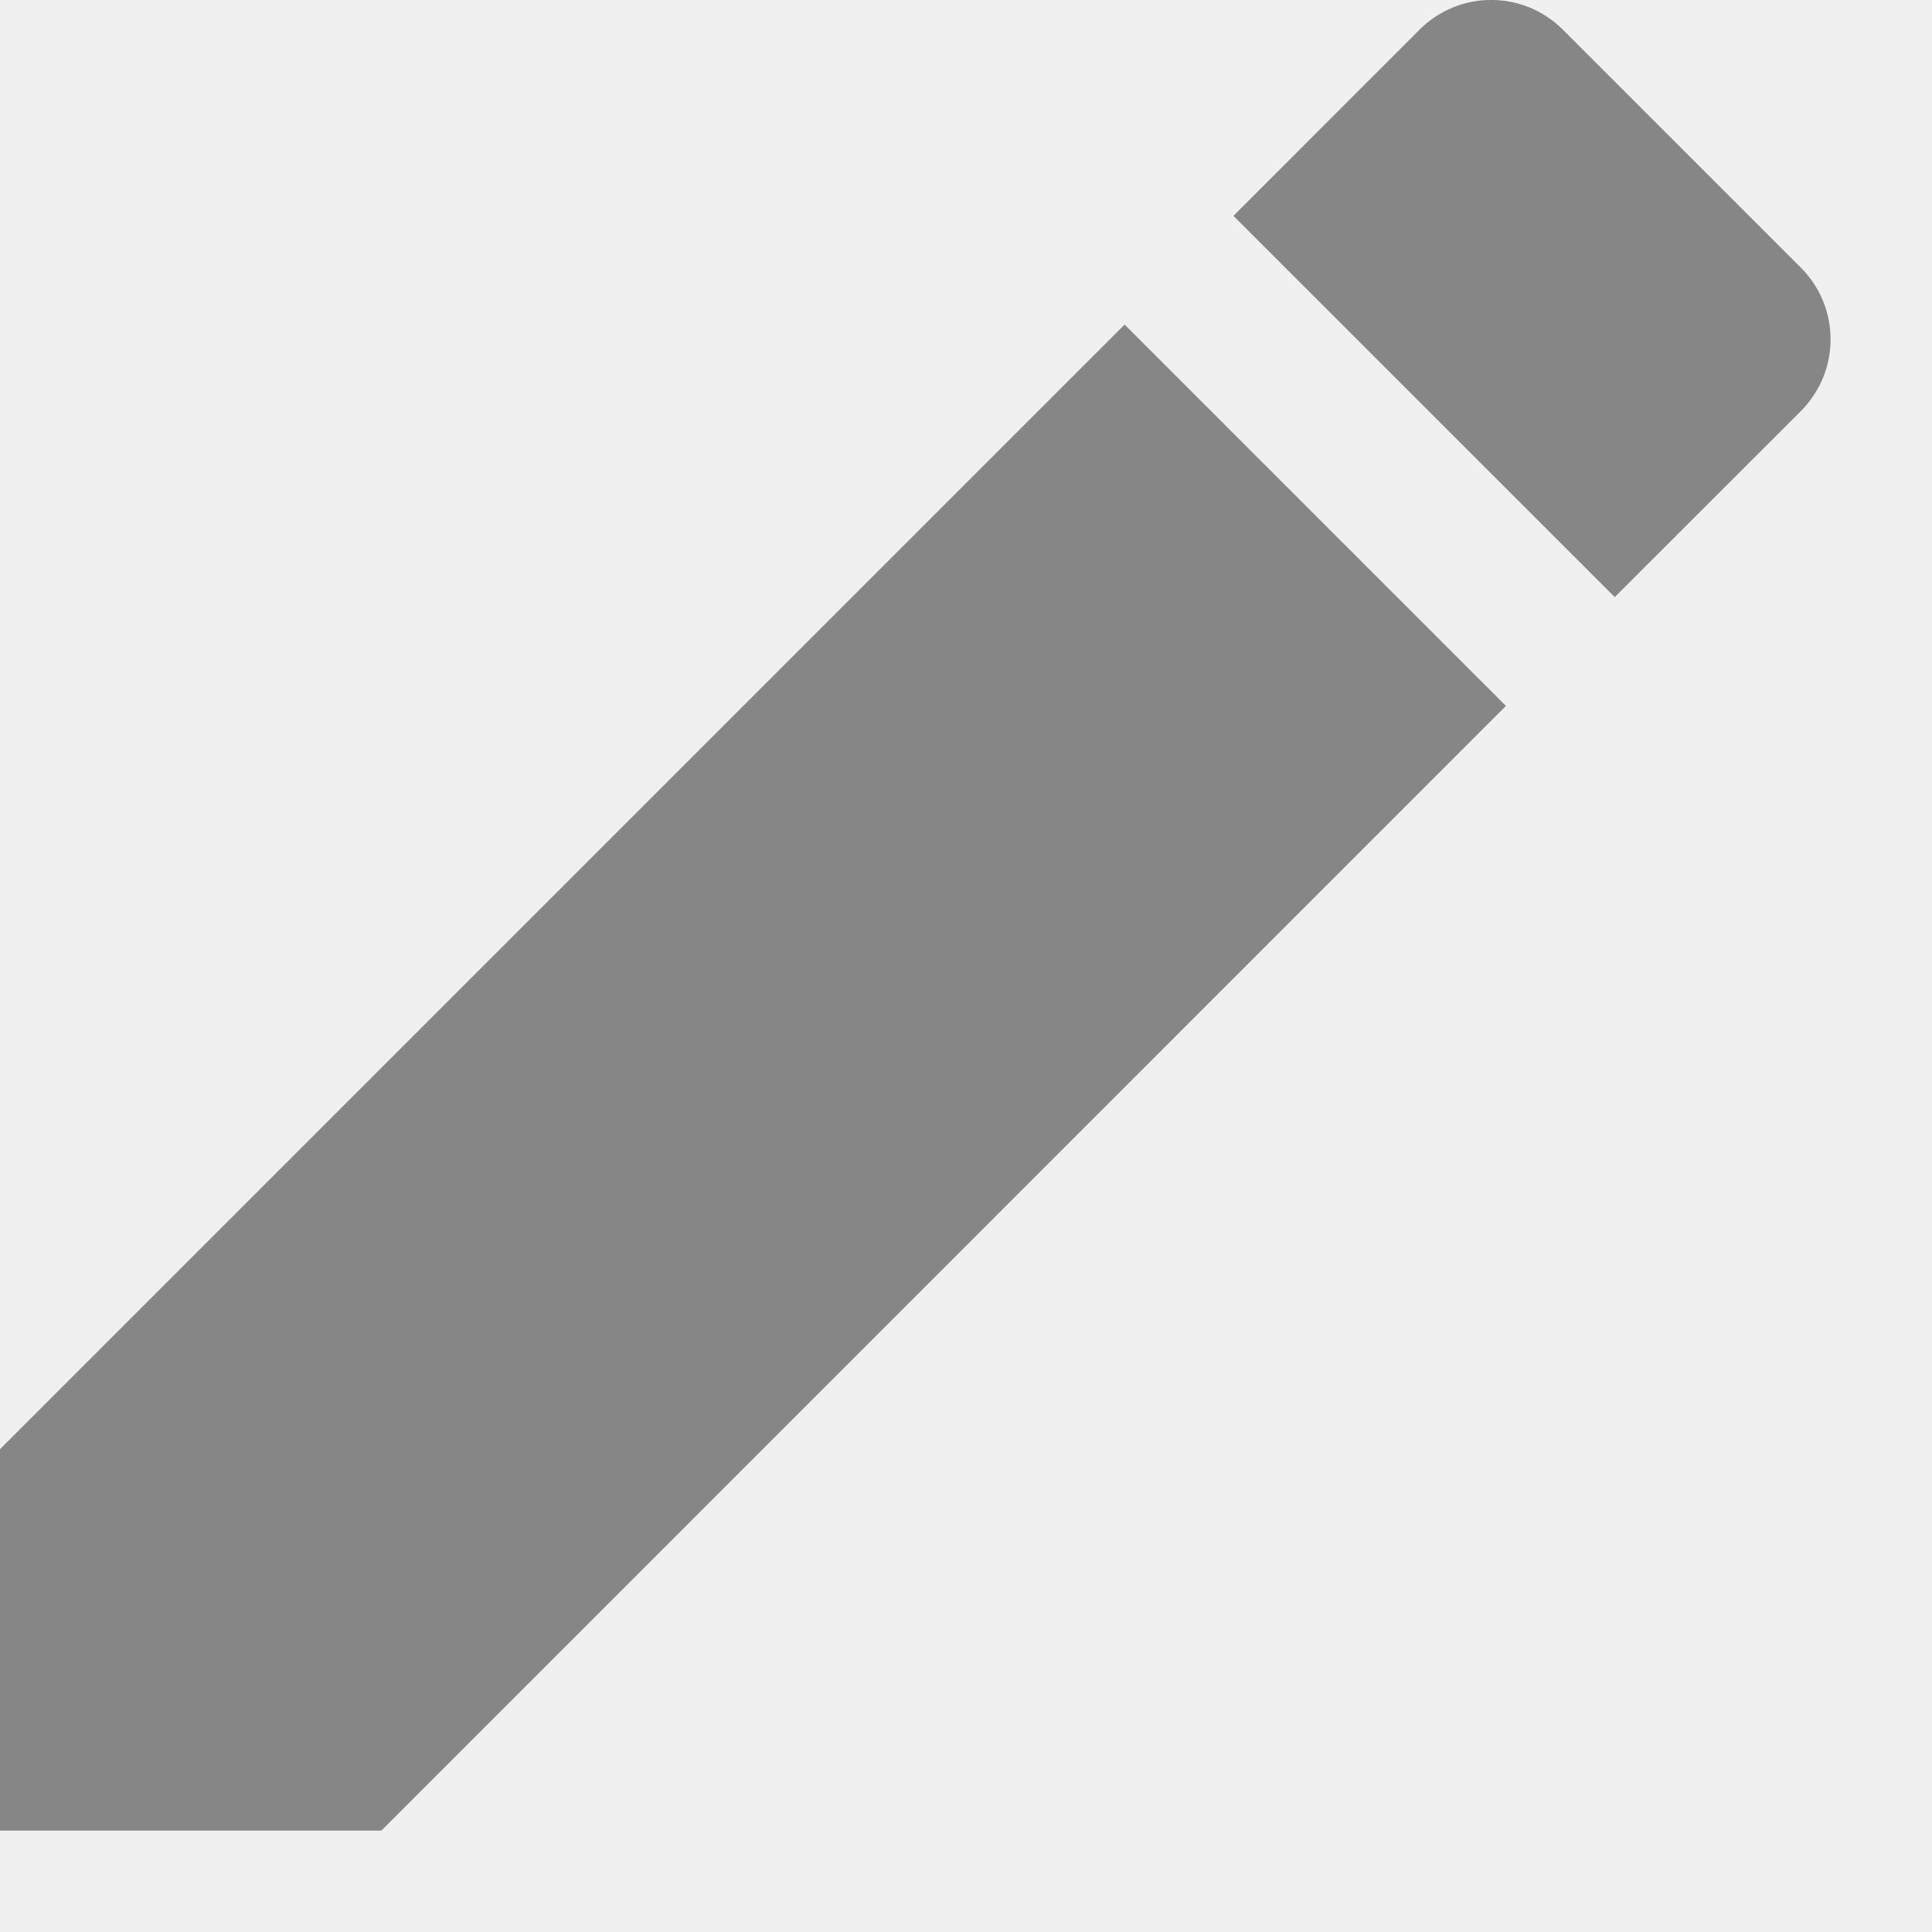
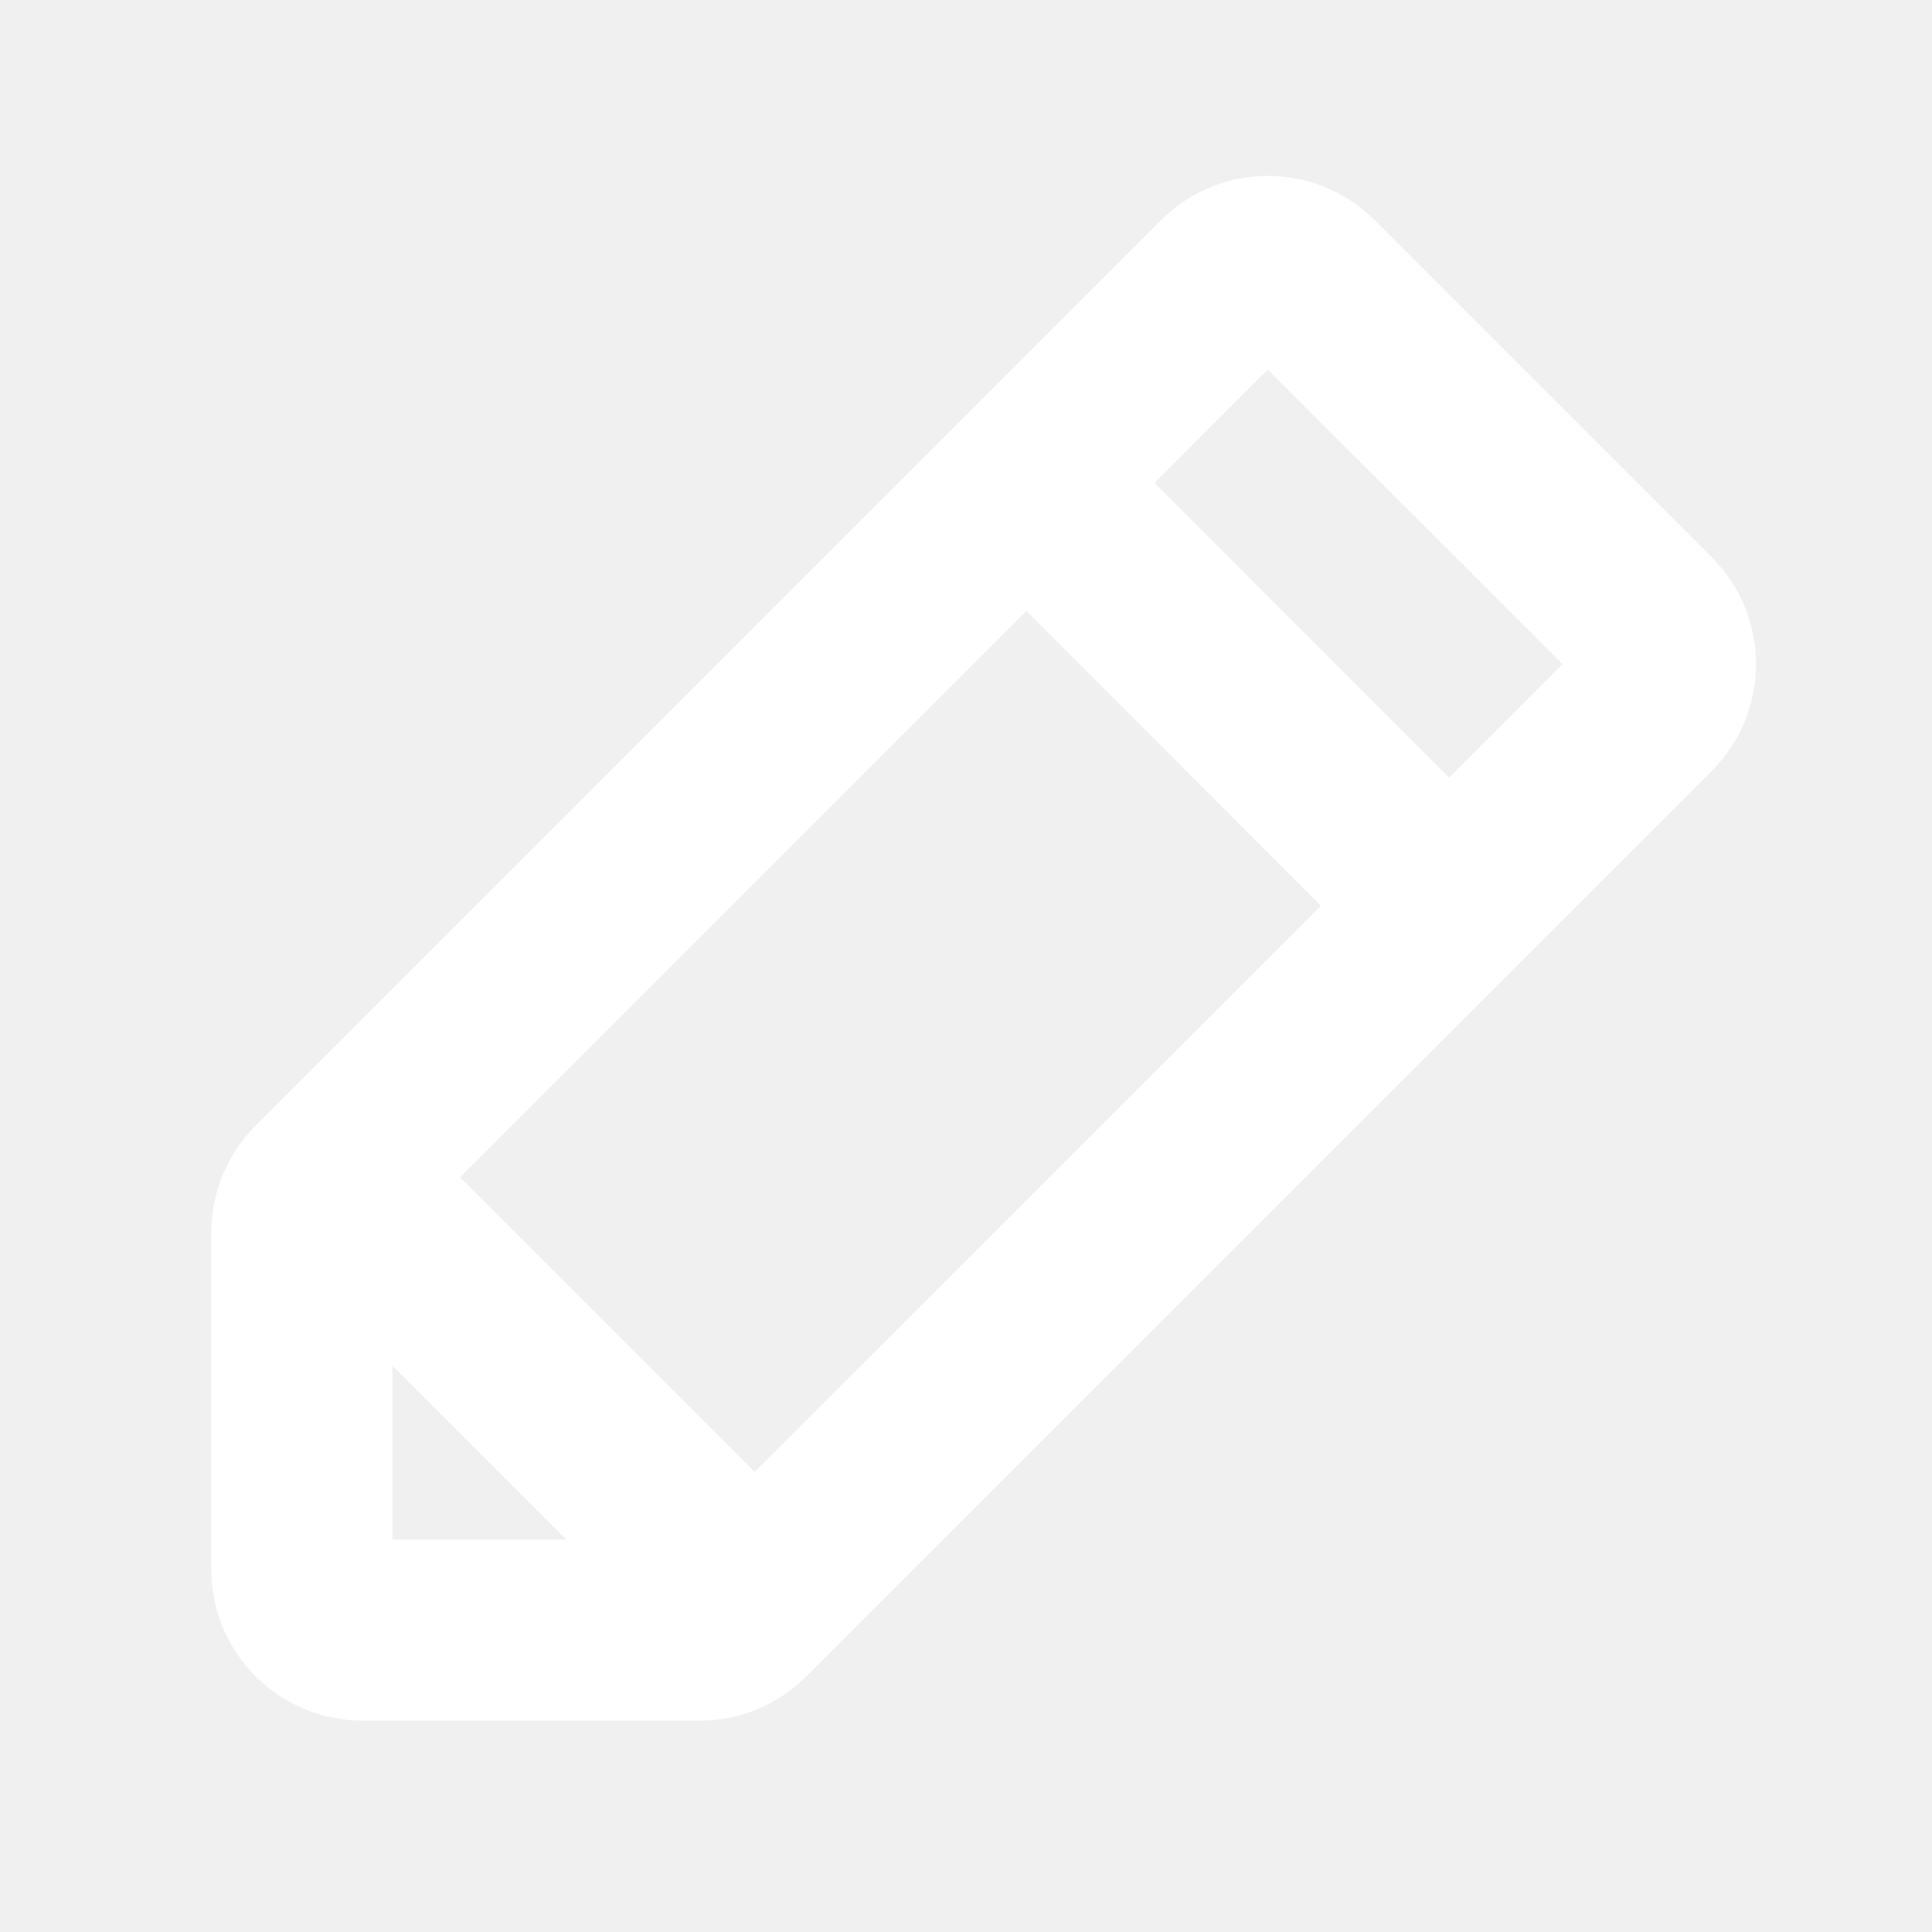
- <svg xmlns="http://www.w3.org/2000/svg" width="19" height="19" viewBox="0 0 19 19" fill="none">
-   <path d="M0 14.252V18.003H3.75L14.81 6.942L11.06 3.192L0 14.252ZM17.71 4.043C18.1 3.652 18.1 3.022 17.71 2.632L15.37 0.292C14.98 -0.098 14.35 -0.098 13.96 0.292L12.13 2.123L15.88 5.872L17.71 4.043Z" fill="#868686" />
+ <svg xmlns="http://www.w3.org/2000/svg" width="18" height="18" viewBox="0 0 18 18" fill="none">
+   <path d="m15.949 5.193-3.142-3.142a1.406 1.406 0 0 0-1.989 0L8.966 3.903l-6.469 6.47-.116.116a1.397 1.397 0 0 0-.412.994v3.142a1.408 1.408 0 0 0 1.406 1.406h3.142a1.397 1.397 0 0 0 .994-.412l6.586-6.585 1.852-1.852a1.408 1.408 0 0 0 0-1.989zm-8.918 8.52-2.744-2.744 5.276-5.276 2.744 2.745-5.276 5.275zm-3.375-.988 1.62 1.619h-1.62v-1.62zm9.844-5.48L10.756 4.5l1.056-1.057 2.745 2.744L13.5 7.245z" fill="#fff" />
</svg>
